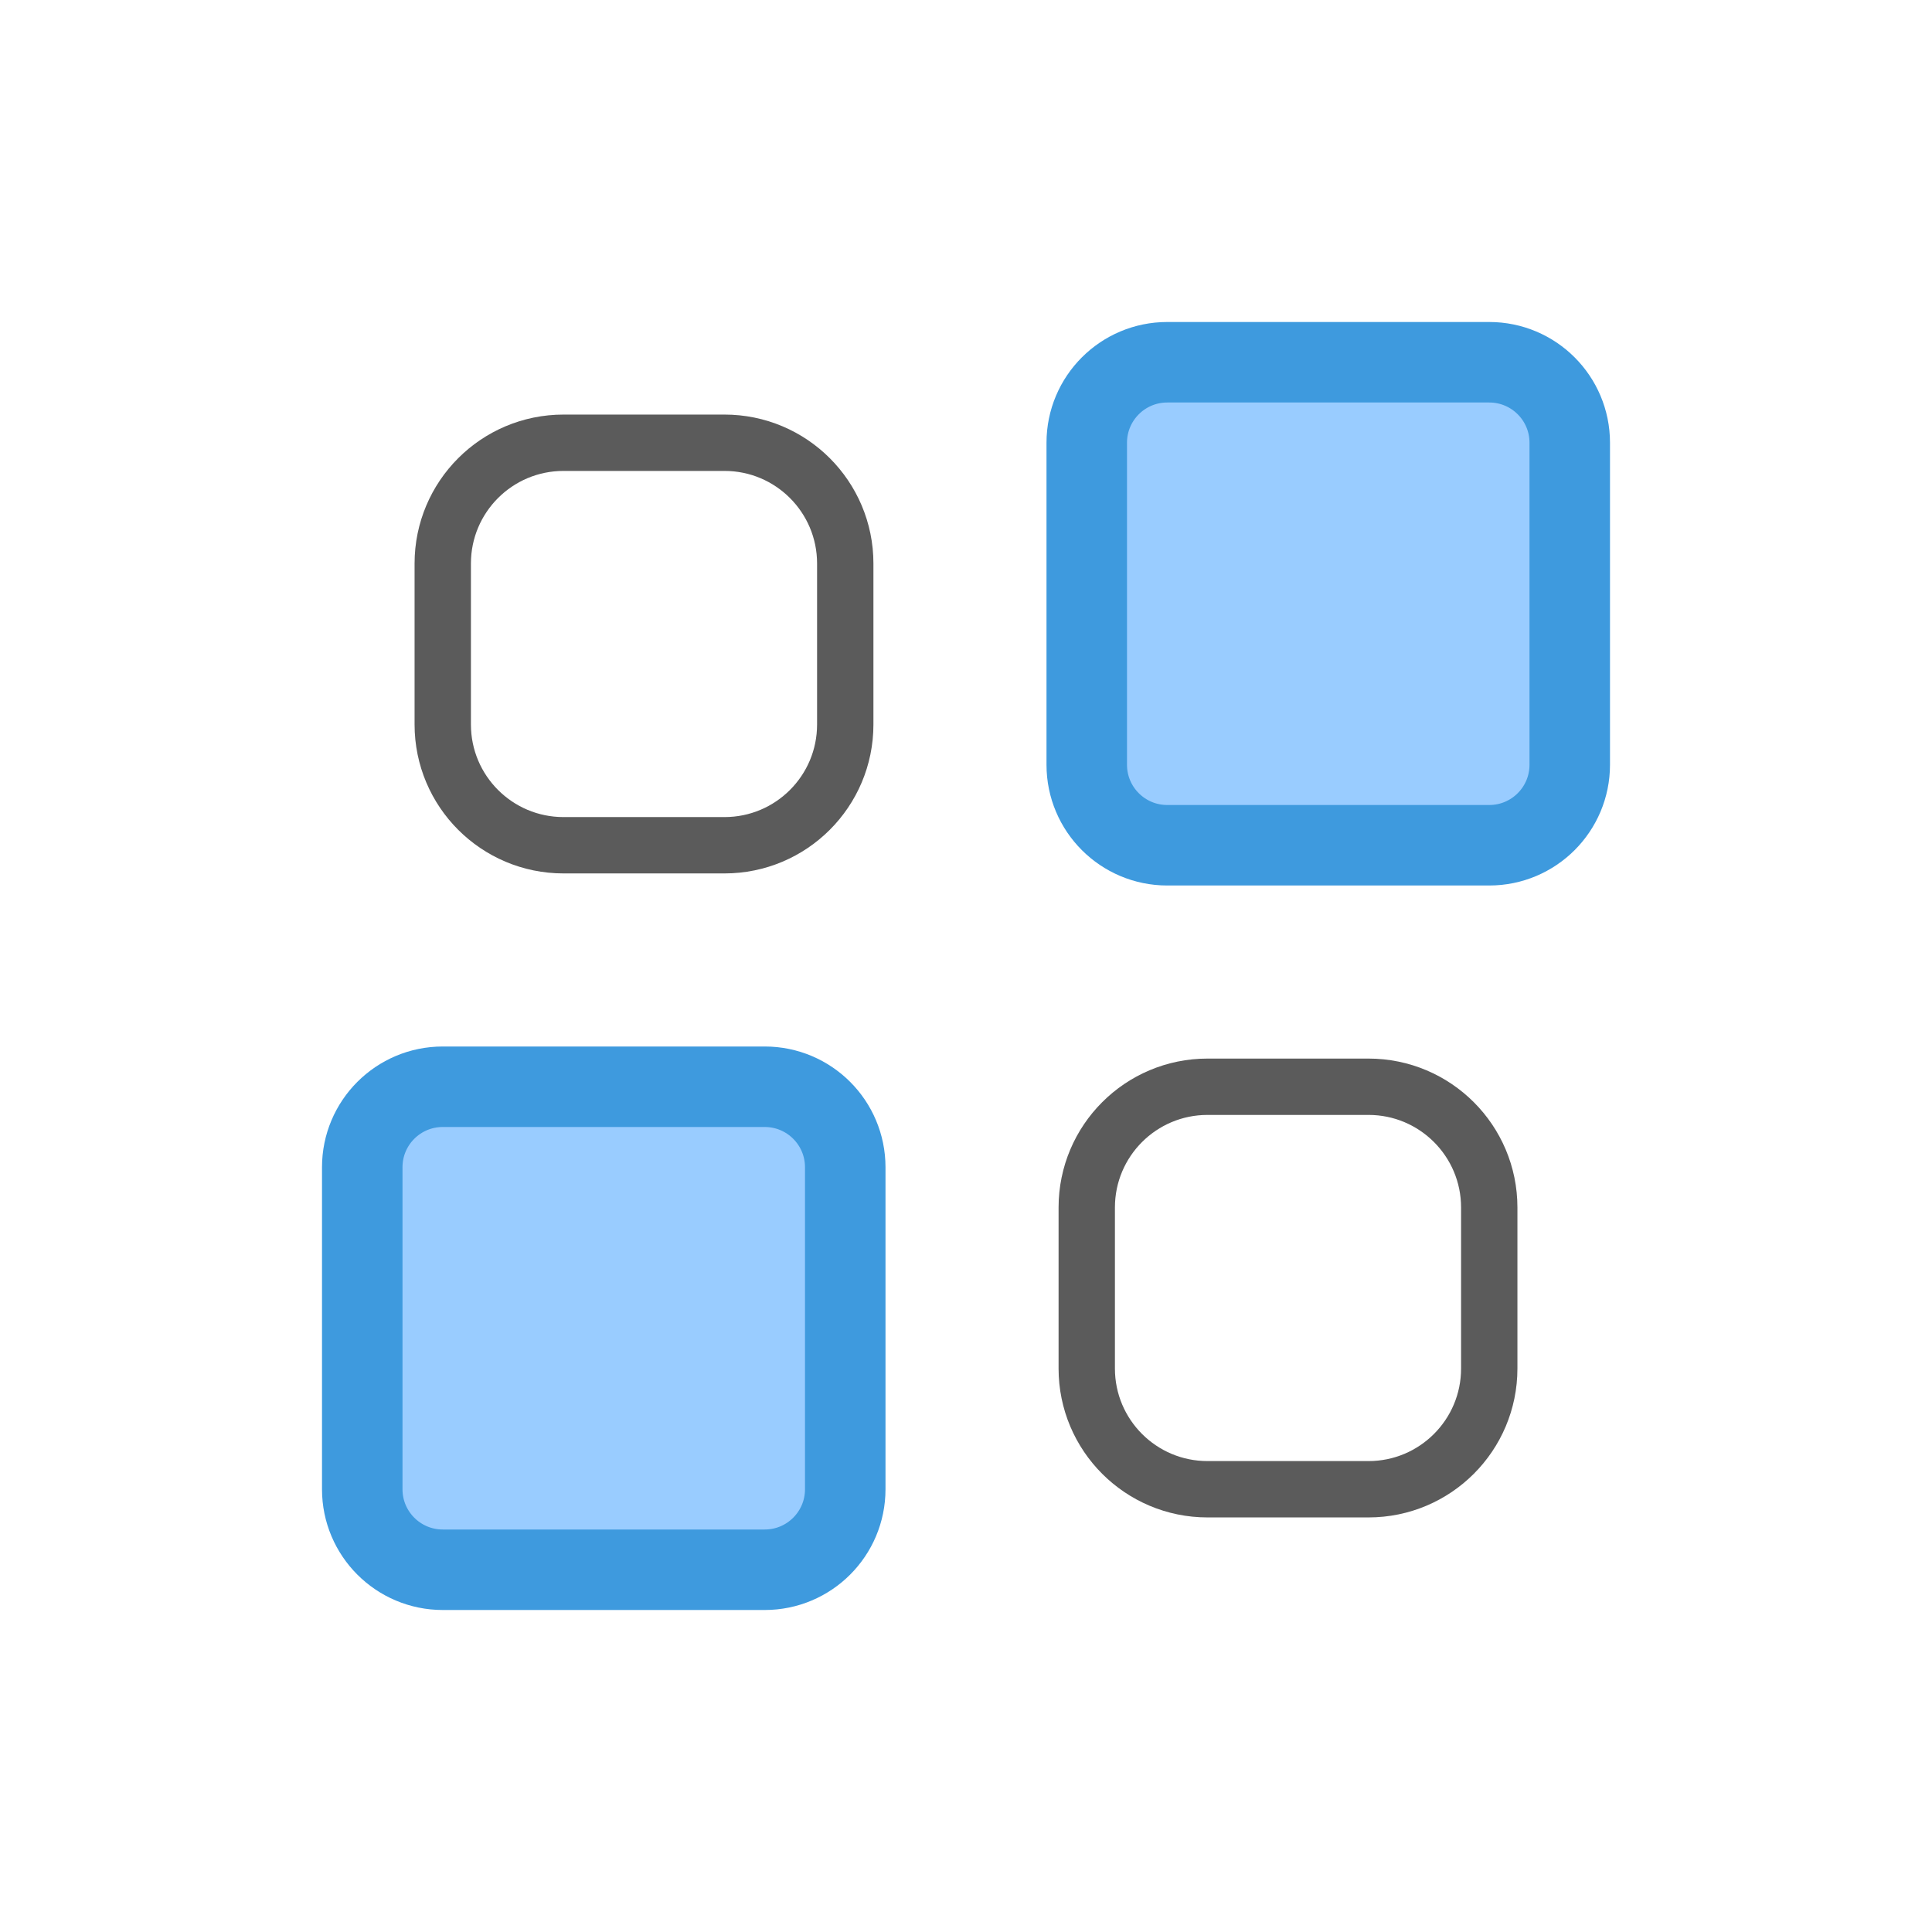
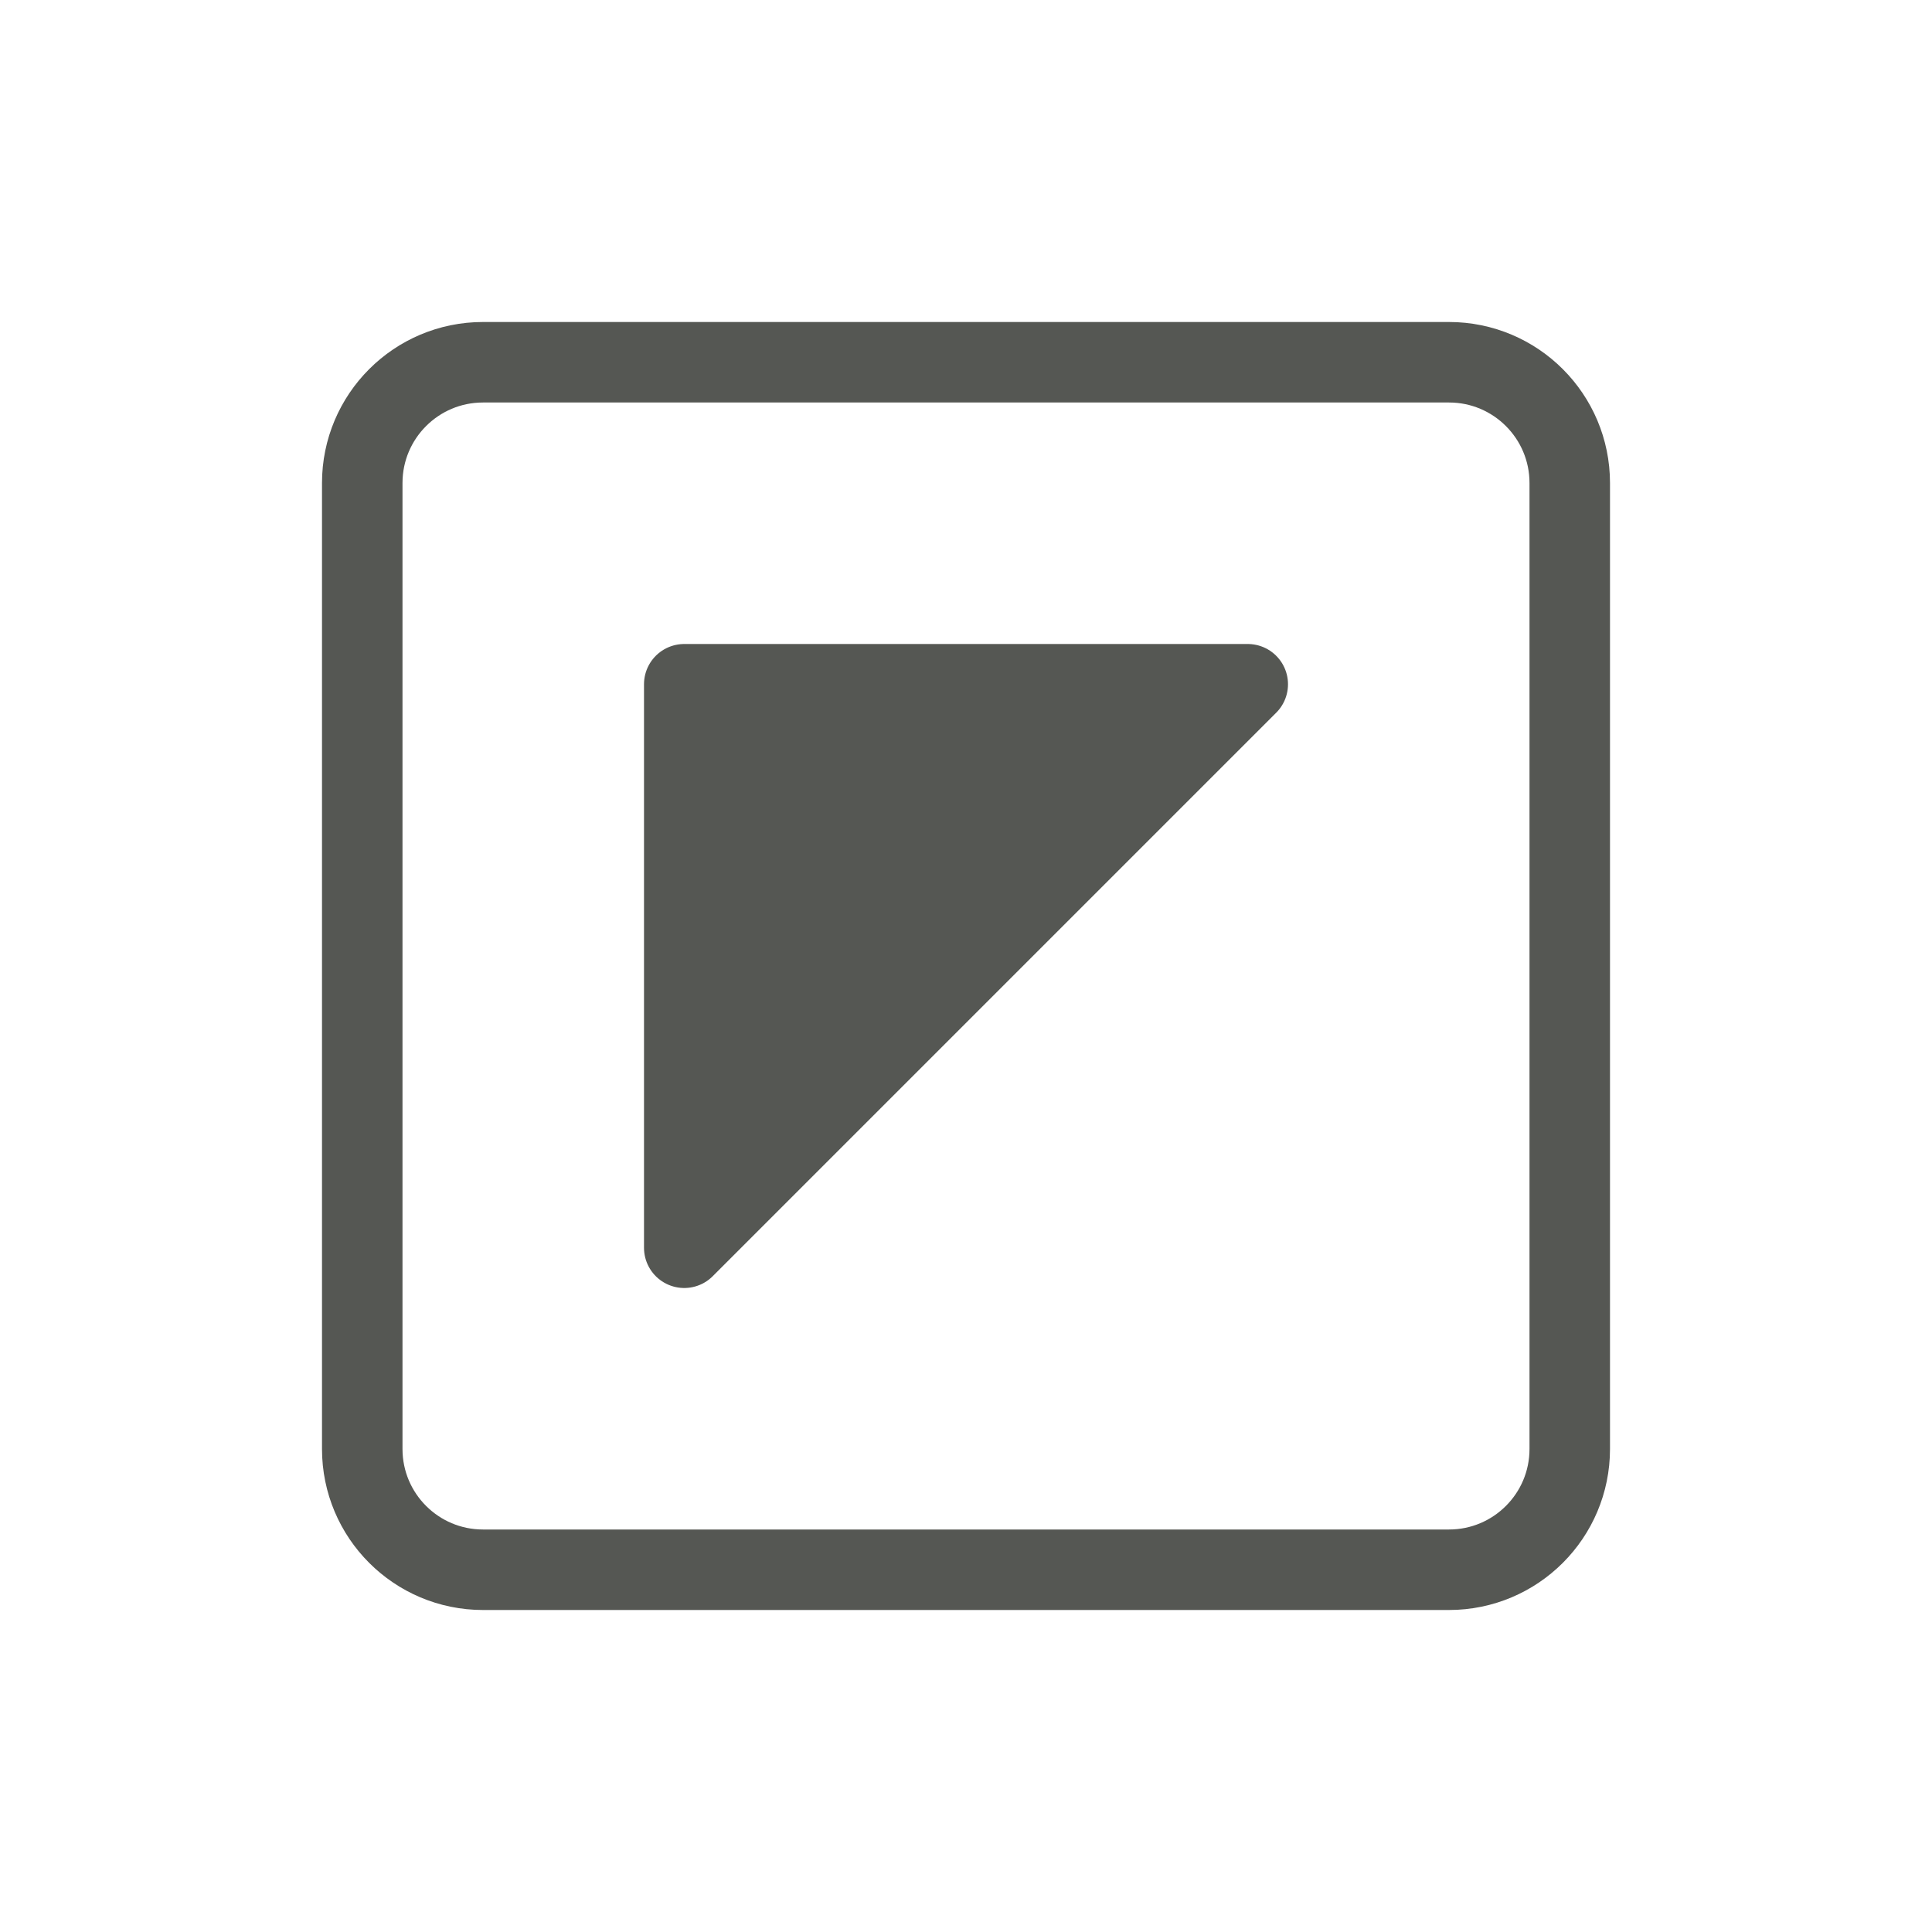
- <svg xmlns="http://www.w3.org/2000/svg" xmlns:xlink="http://www.w3.org/1999/xlink" width="24" height="24" viewBox="0 0 24 24" version="1.1" id="svg5" xml:space="preserve">
+ <svg xmlns="http://www.w3.org/2000/svg" width="24" height="24" viewBox="0 0 24 24" version="1.1" id="svg5" xml:space="preserve">
  <defs id="defs2" />
+   <g id="layer1" style="display:inline" />
  <g id="layer3">
-     <rect style="fill:none;fill-opacity:1;stroke:#5b5b5b;stroke-dasharray:none;stroke-dashoffset:1;stroke-opacity:1;paint-order:fill markers stroke;stroke-width:0.7" id="rect297" width="5" height="5" x="5.5" y="5.5" ry="1.5" />
-     <use x="0" y="0" xlink:href="#rect297" id="use2130" transform="translate(8,8)" />
-     <rect style="fill:#99ccff;fill-opacity:1;stroke:#3e9ade;stroke-dasharray:none;stroke-dashoffset:1;stroke-opacity:1;paint-order:fill markers stroke" id="use2128" width="6" height="6" x="4.5" y="13.5" ry="1" />
-     <use x="0" y="0" xlink:href="#use2128" id="use901" transform="translate(9,-9)" />
+     <rect style="fill:none;fill-opacity:1;stroke:#555753;stroke-dasharray:none;stroke-dashoffset:1;stroke-opacity:1;paint-order:fill markers stroke" id="rect297" width="15" height="15" x="4.5" y="4.5" ry="1.5" />
+     <path style="fill:#555753;stroke:#555753;stroke-linecap:round;stroke-linejoin:round;stroke-dashoffset:1;paint-order:fill markers stroke" d="m 8.5,15.5 c 1,-1 6,-6 7,-7 h -7 z" id="path355" />
  </g>
</svg>
